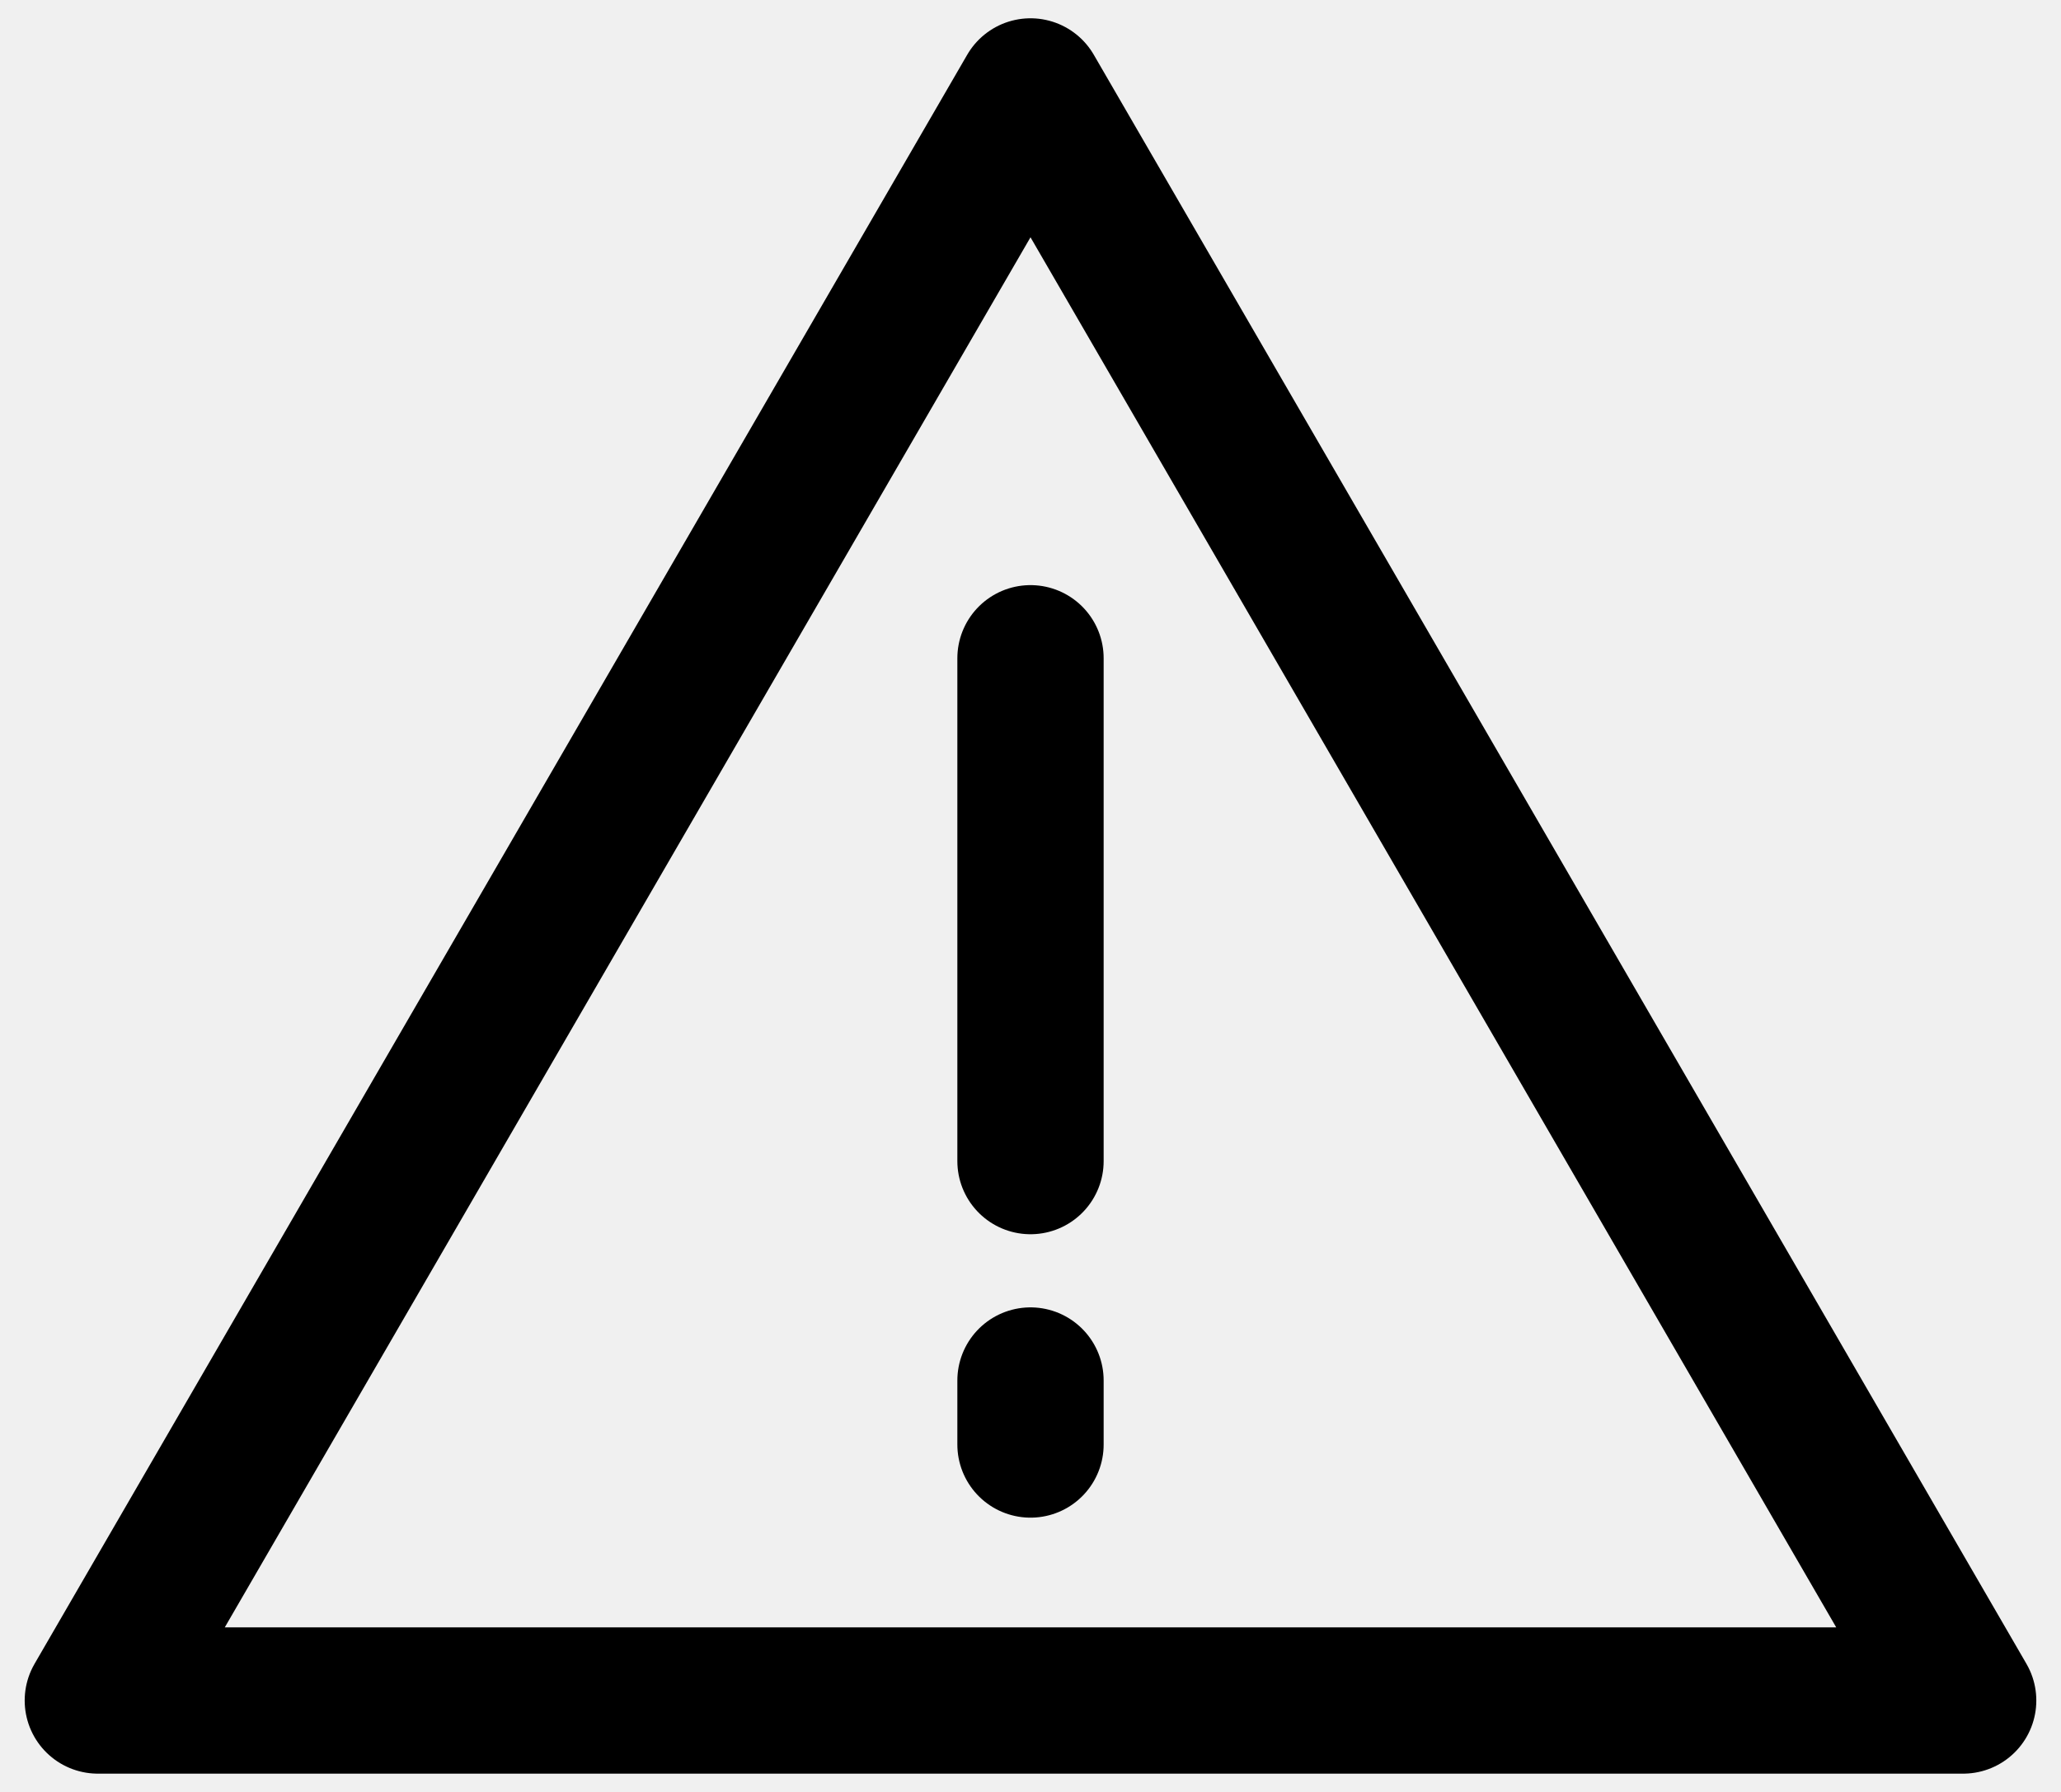
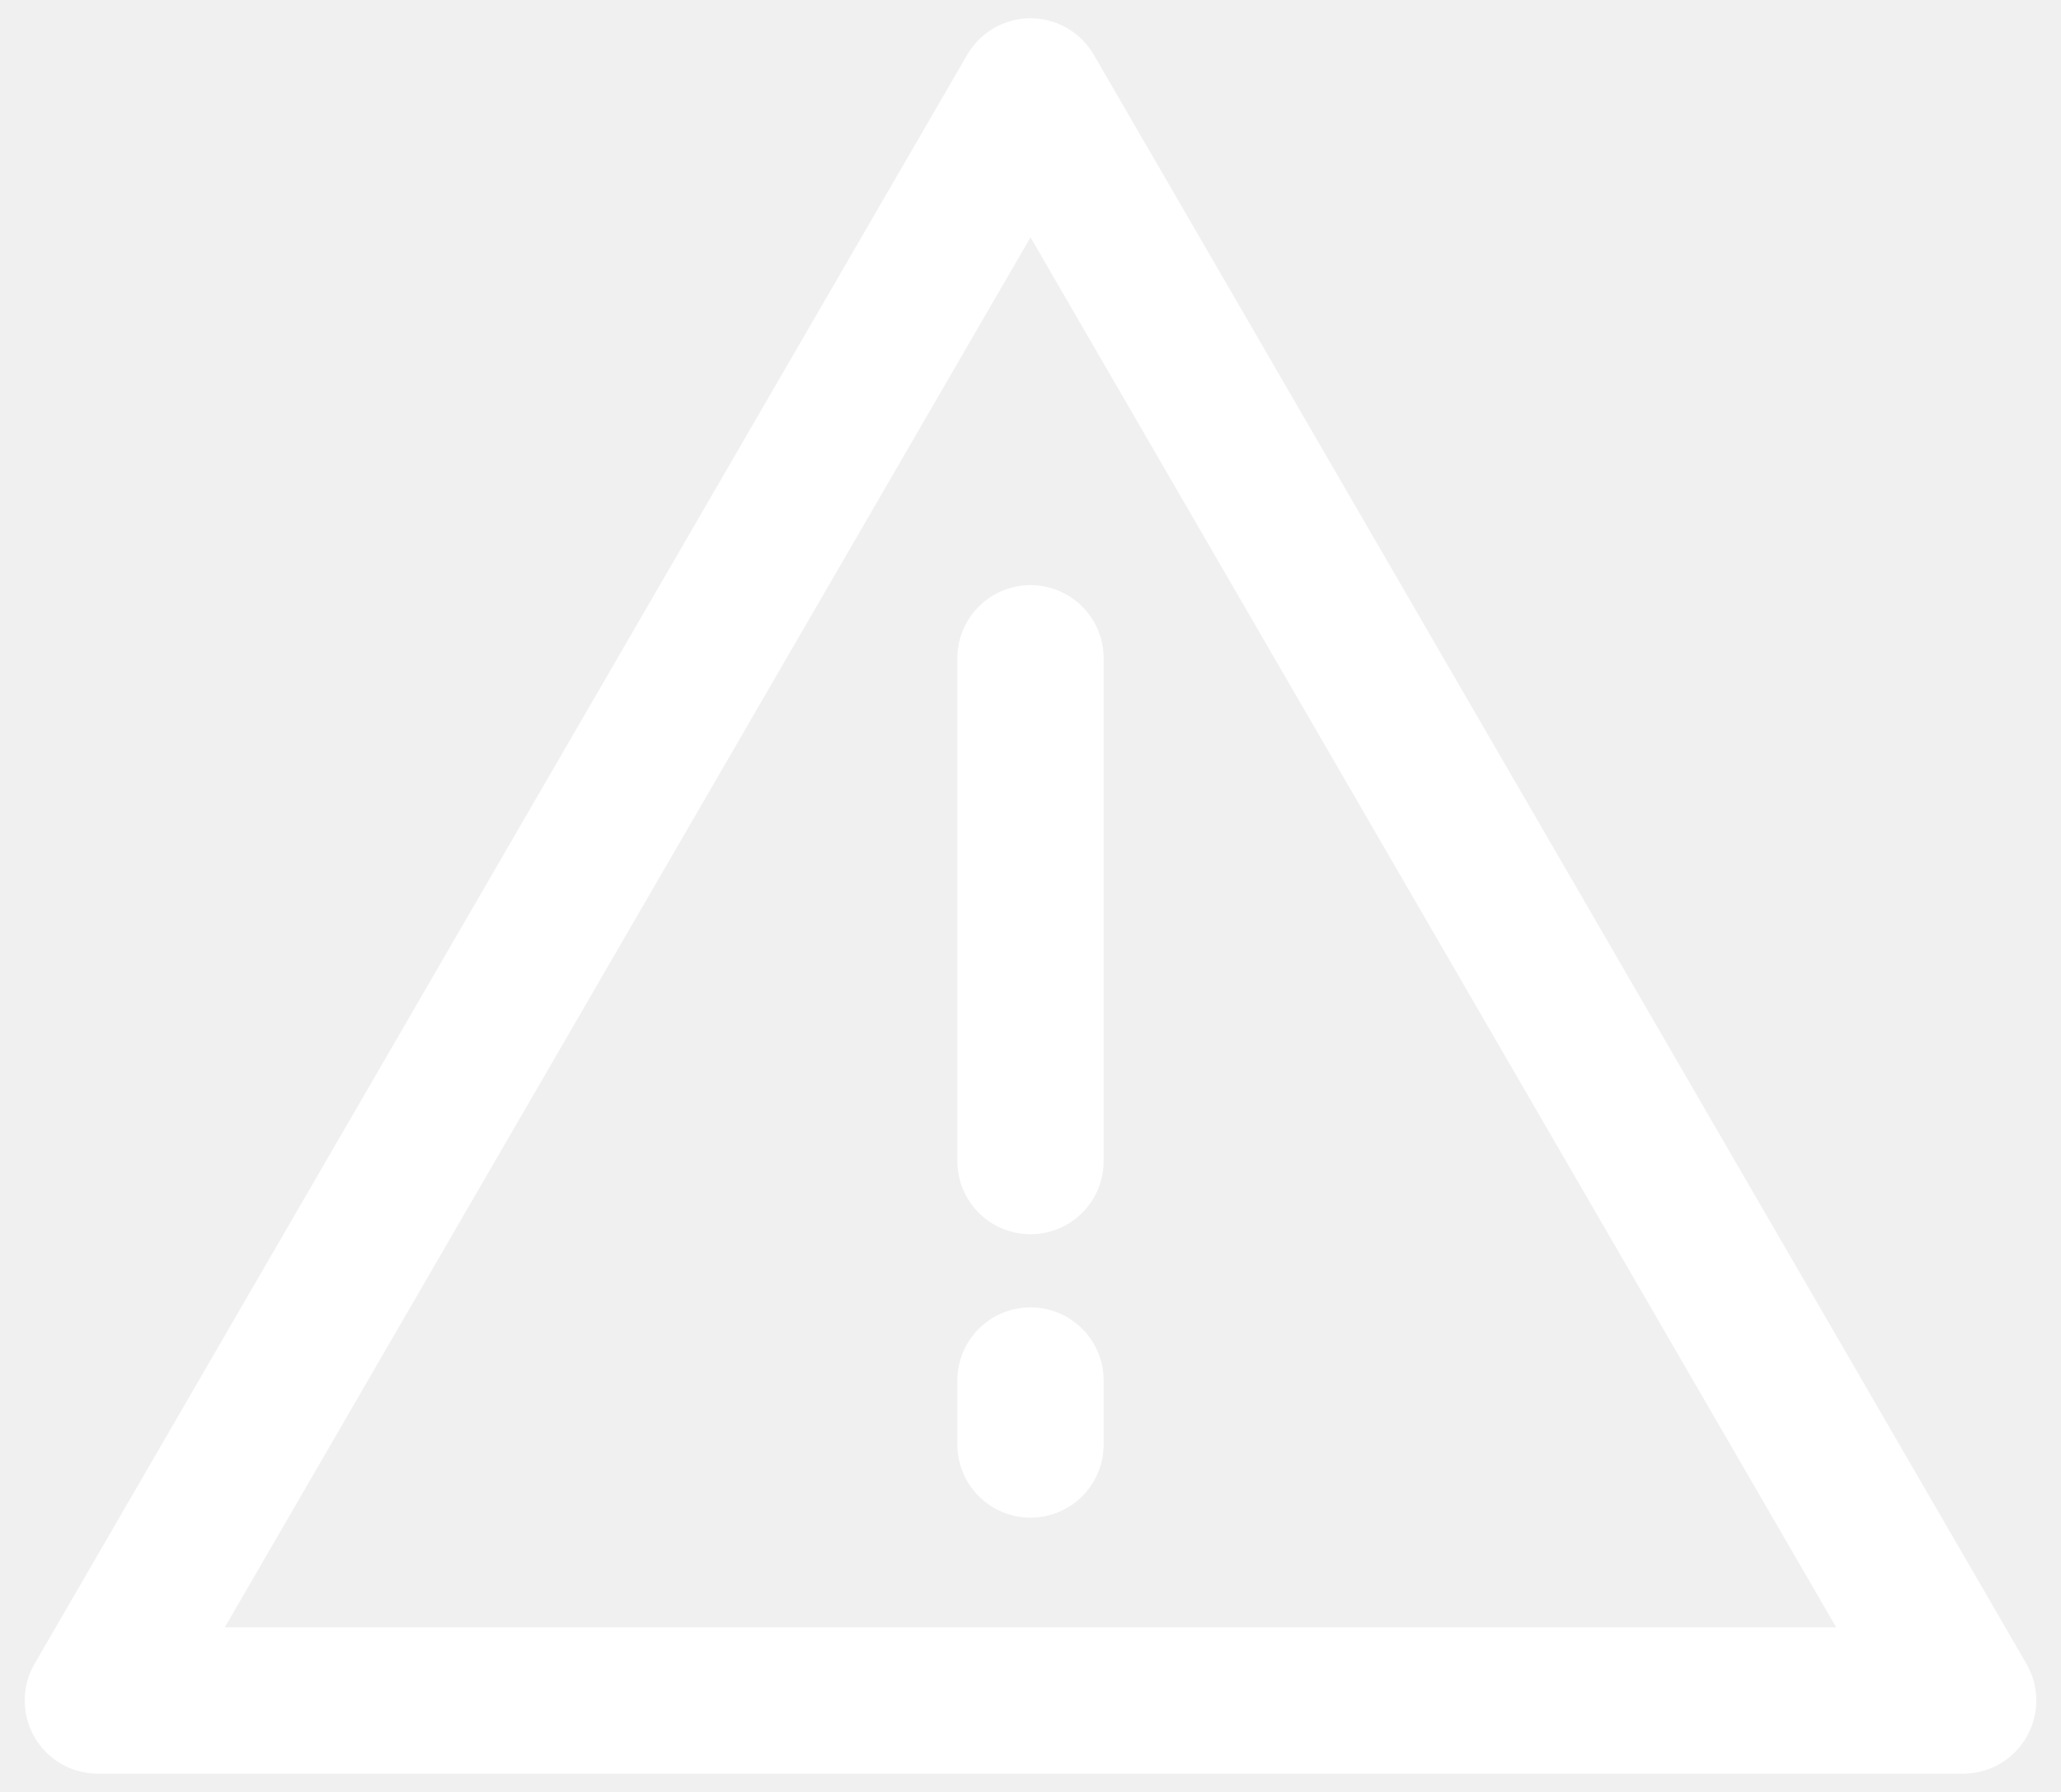
<svg xmlns="http://www.w3.org/2000/svg" width="23" height="20" viewBox="0.80 2.20 22.40 19.60">
-   <g fill="none" stroke="#000000" stroke-width="1.6" stroke-linecap="round" stroke-linejoin="round">
+   <g fill="none" stroke="#ffffff" stroke-width="1.6" stroke-linecap="round" stroke-linejoin="round">
    <path d="M12 3.2 22.2 20.8 1.8 20.8Z" />
    <path d="M12 9.4 12 14.9" />
    <path d="M12 17.3 12 18" />
  </g>
</svg>
